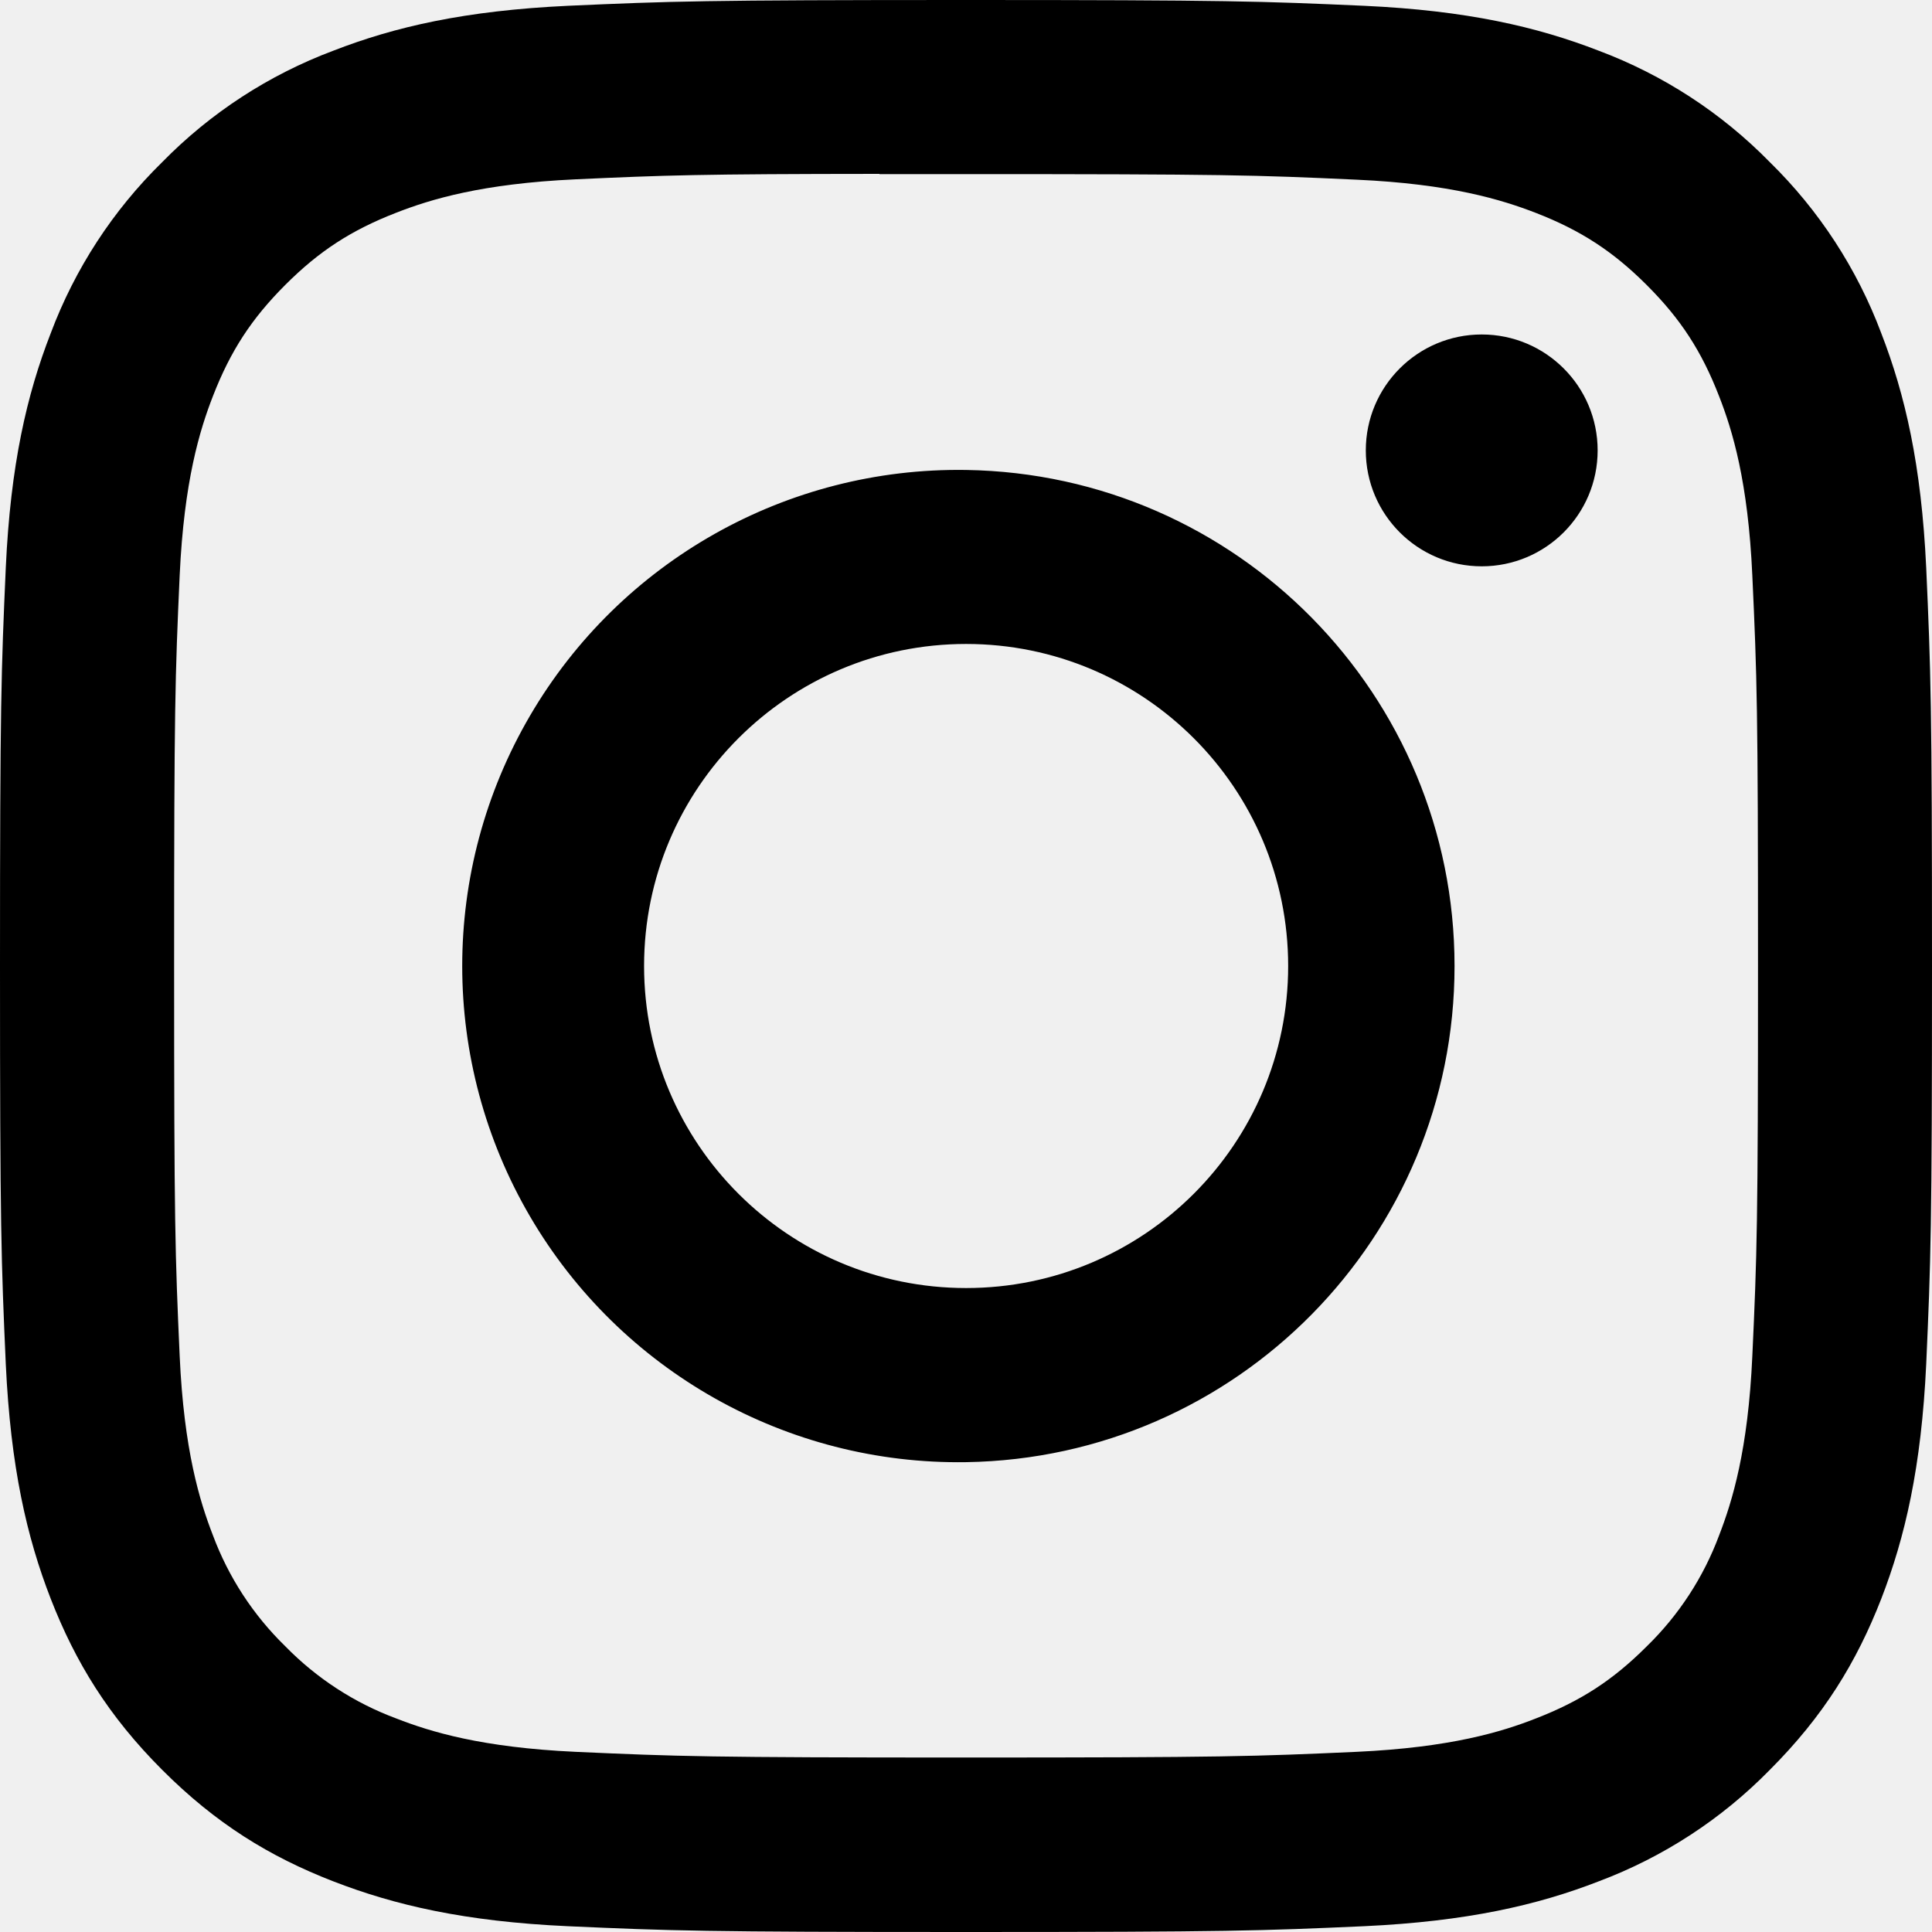
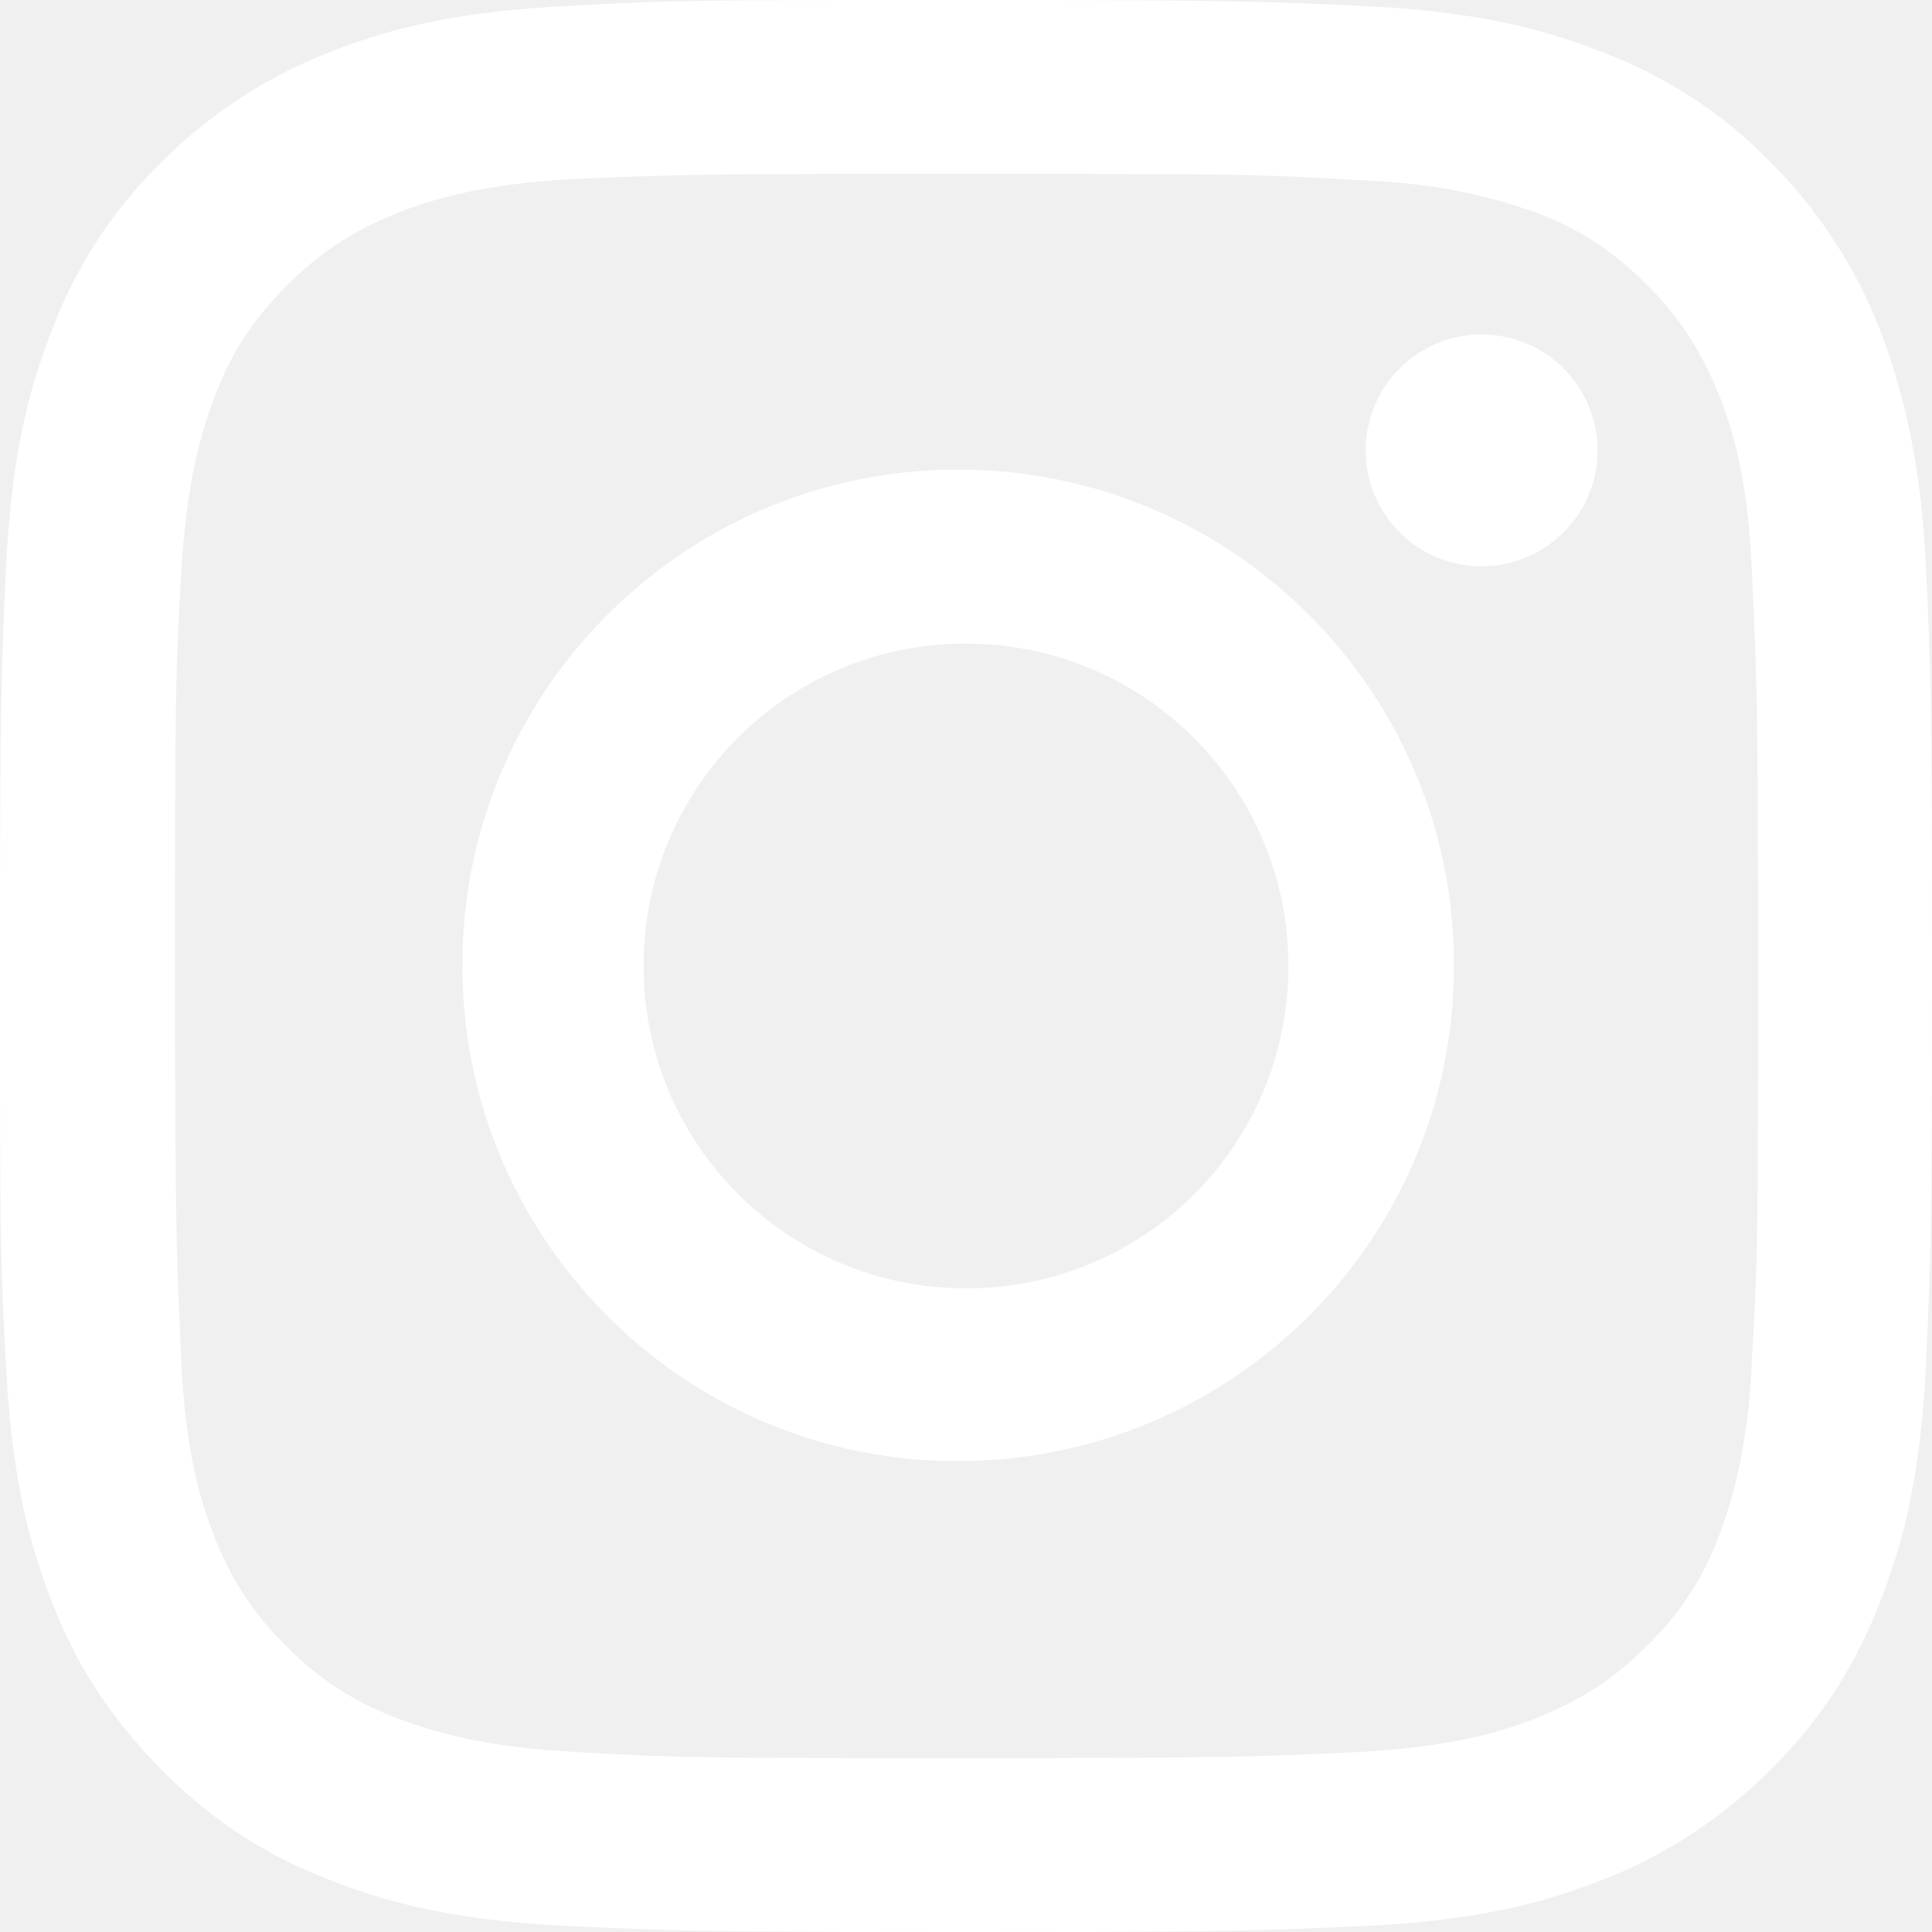
- <svg xmlns="http://www.w3.org/2000/svg" width="16" height="16" fill="currentColor" class="bi bi-instagram" viewBox="0 0 16 16">
-   <path d="M8 0C5.829 0 5.556.01 4.703.048 3.85.088 3.269.222 2.76.42a3.9 3.9 0 0 0-1.417.923A3.9 3.9 0 0 0 .42 2.76C.222 3.268.087 3.85.048 4.7.01 5.555 0 5.827 0 8.001c0 2.172.01 2.444.048 3.297.04.852.174 1.433.372 1.942.205.526.478.972.923 1.417.444.445.89.719 1.416.923.51.198 1.09.333 1.942.372C5.555 15.99 5.827 16 8 16s2.444-.01 3.298-.048c.851-.04 1.434-.174 1.943-.372a3.9 3.9 0 0 0 1.416-.923c.445-.445.718-.891.923-1.417.197-.509.332-1.09.372-1.942C15.99 10.445 16 10.173 16 8s-.01-2.445-.048-3.299c-.04-.851-.175-1.433-.372-1.941a3.9 3.9 0 0 0-.923-1.417A3.9 3.9 0 0 0 13.24.42c-.51-.198-1.092-.333-1.943-.372C10.443.01 10.172 0 7.998 0zm-.717 1.442h.718c2.136 0 2.389.007 3.232.046.78.035 1.204.166 1.486.275.373.145.64.319.92.599s.453.546.598.92c.11.281.24.705.275 1.485.039.843.047 1.096.047 3.231s-.008 2.389-.047 3.232c-.035.78-.166 1.203-.275 1.485a2.5 2.5 0 0 1-.599.919c-.28.28-.546.453-.92.598-.28.11-.704.24-1.485.276-.843.038-1.096.047-3.232.047s-2.39-.009-3.233-.047c-.78-.036-1.203-.166-1.485-.276a2.5 2.5 0 0 1-.92-.598 2.5 2.5 0 0 1-.6-.92c-.109-.281-.24-.705-.275-1.485-.038-.843-.046-1.096-.046-3.233s.008-2.388.046-3.231c.036-.78.166-1.204.276-1.486.145-.373.319-.64.599-.92s.546-.453.92-.598c.282-.11.705-.24 1.485-.276.738-.034 1.024-.044 2.515-.045zm4.988 1.328a.96.96 0 1 0 0 1.92.96.96 0 0 0 0-1.92m-4.27 1.122a4.109 4.109 0 1 0 0 8.217 4.109 4.109 0 0 0 0-8.217m0 1.441a2.667 2.667 0 1 1 0 5.334 2.667 2.667 0 0 1 0-5.334" />
+ <svg xmlns="http://www.w3.org/2000/svg" id="Layer_1" data-name="Layer 1" viewBox="0 0 16 16">
+   <defs>
+     <style>
+       .cls-1 {
+         fill: #fff;
+       }
+     </style>
+   </defs>
+   <path class="cls-1" d="m8,0c-2.17,0-2.44,0-3.3.05-.85.04-1.43.17-1.94.37-.53.2-1.02.52-1.42.92-.41.4-.72.88-.92,1.42-.2.51-.33,1.09-.37,1.94-.04.86-.05,1.13-.05,3.3s0,2.44.05,3.3c.04.85.17,1.43.37,1.94.2.53.48.97.92,1.42.44.44.89.72,1.42.92.51.2,1.09.33,1.94.37.85.04,1.13.05,3.3.05s2.44-.01,3.3-.05c.85-.04,1.43-.17,1.94-.37.53-.2,1.02-.52,1.42-.92.44-.44.72-.89.92-1.42.2-.51.33-1.09.37-1.94.04-.85.05-1.12.05-3.3s-.01-2.44-.05-3.3c-.04-.85-.18-1.43-.37-1.94-.2-.53-.52-1.02-.92-1.42-.4-.41-.88-.72-1.42-.92-.51-.2-1.09-.33-1.94-.37-.85-.04-1.12-.05-3.3-.05h0Zm-.72,1.44h.72c2.14,0,2.39,0,3.23.05.78.03,1.2.17,1.49.27.37.14.64.32.92.6s.45.55.6.92c.11.28.24.7.27,1.49.04.84.05,1.1.05,3.23s0,2.39-.05,3.23c-.03.78-.17,1.2-.27,1.48-.13.35-.33.66-.6.92-.28.28-.55.45-.92.6-.28.11-.7.24-1.48.28-.84.04-1.1.05-3.23.05s-2.39,0-3.23-.05c-.78-.04-1.2-.17-1.49-.28-.35-.13-.66-.33-.92-.6-.27-.26-.47-.57-.6-.92-.11-.28-.24-.7-.27-1.48-.04-.84-.05-1.1-.05-3.23s0-2.39.05-3.23c.04-.78.17-1.2.28-1.49.14-.37.32-.64.6-.92s.55-.45.92-.6c.28-.11.7-.24,1.49-.28.74-.03,1.02-.04,2.52-.04h0Zm4.99,1.33c-.53,0-.96.43-.96.96s.43.96.96.96h0c.53,0,.96-.43.96-.96s-.43-.96-.96-.96m-4.27,1.12c-2.27-.04-4.14,1.78-4.17,4.04-.04,2.27,1.78,4.14,4.04,4.17.04,0,.09,0,.13,0,2.27-.04,4.08-1.9,4.04-4.17-.03-2.22-1.83-4.01-4.04-4.04m0,1.44c1.47,0,2.67,1.19,2.67,2.67s-1.19,2.67-2.67,2.67h0c-1.47,0-2.67-1.19-2.67-2.67s1.19-2.67,2.67-2.67" />
</svg>
